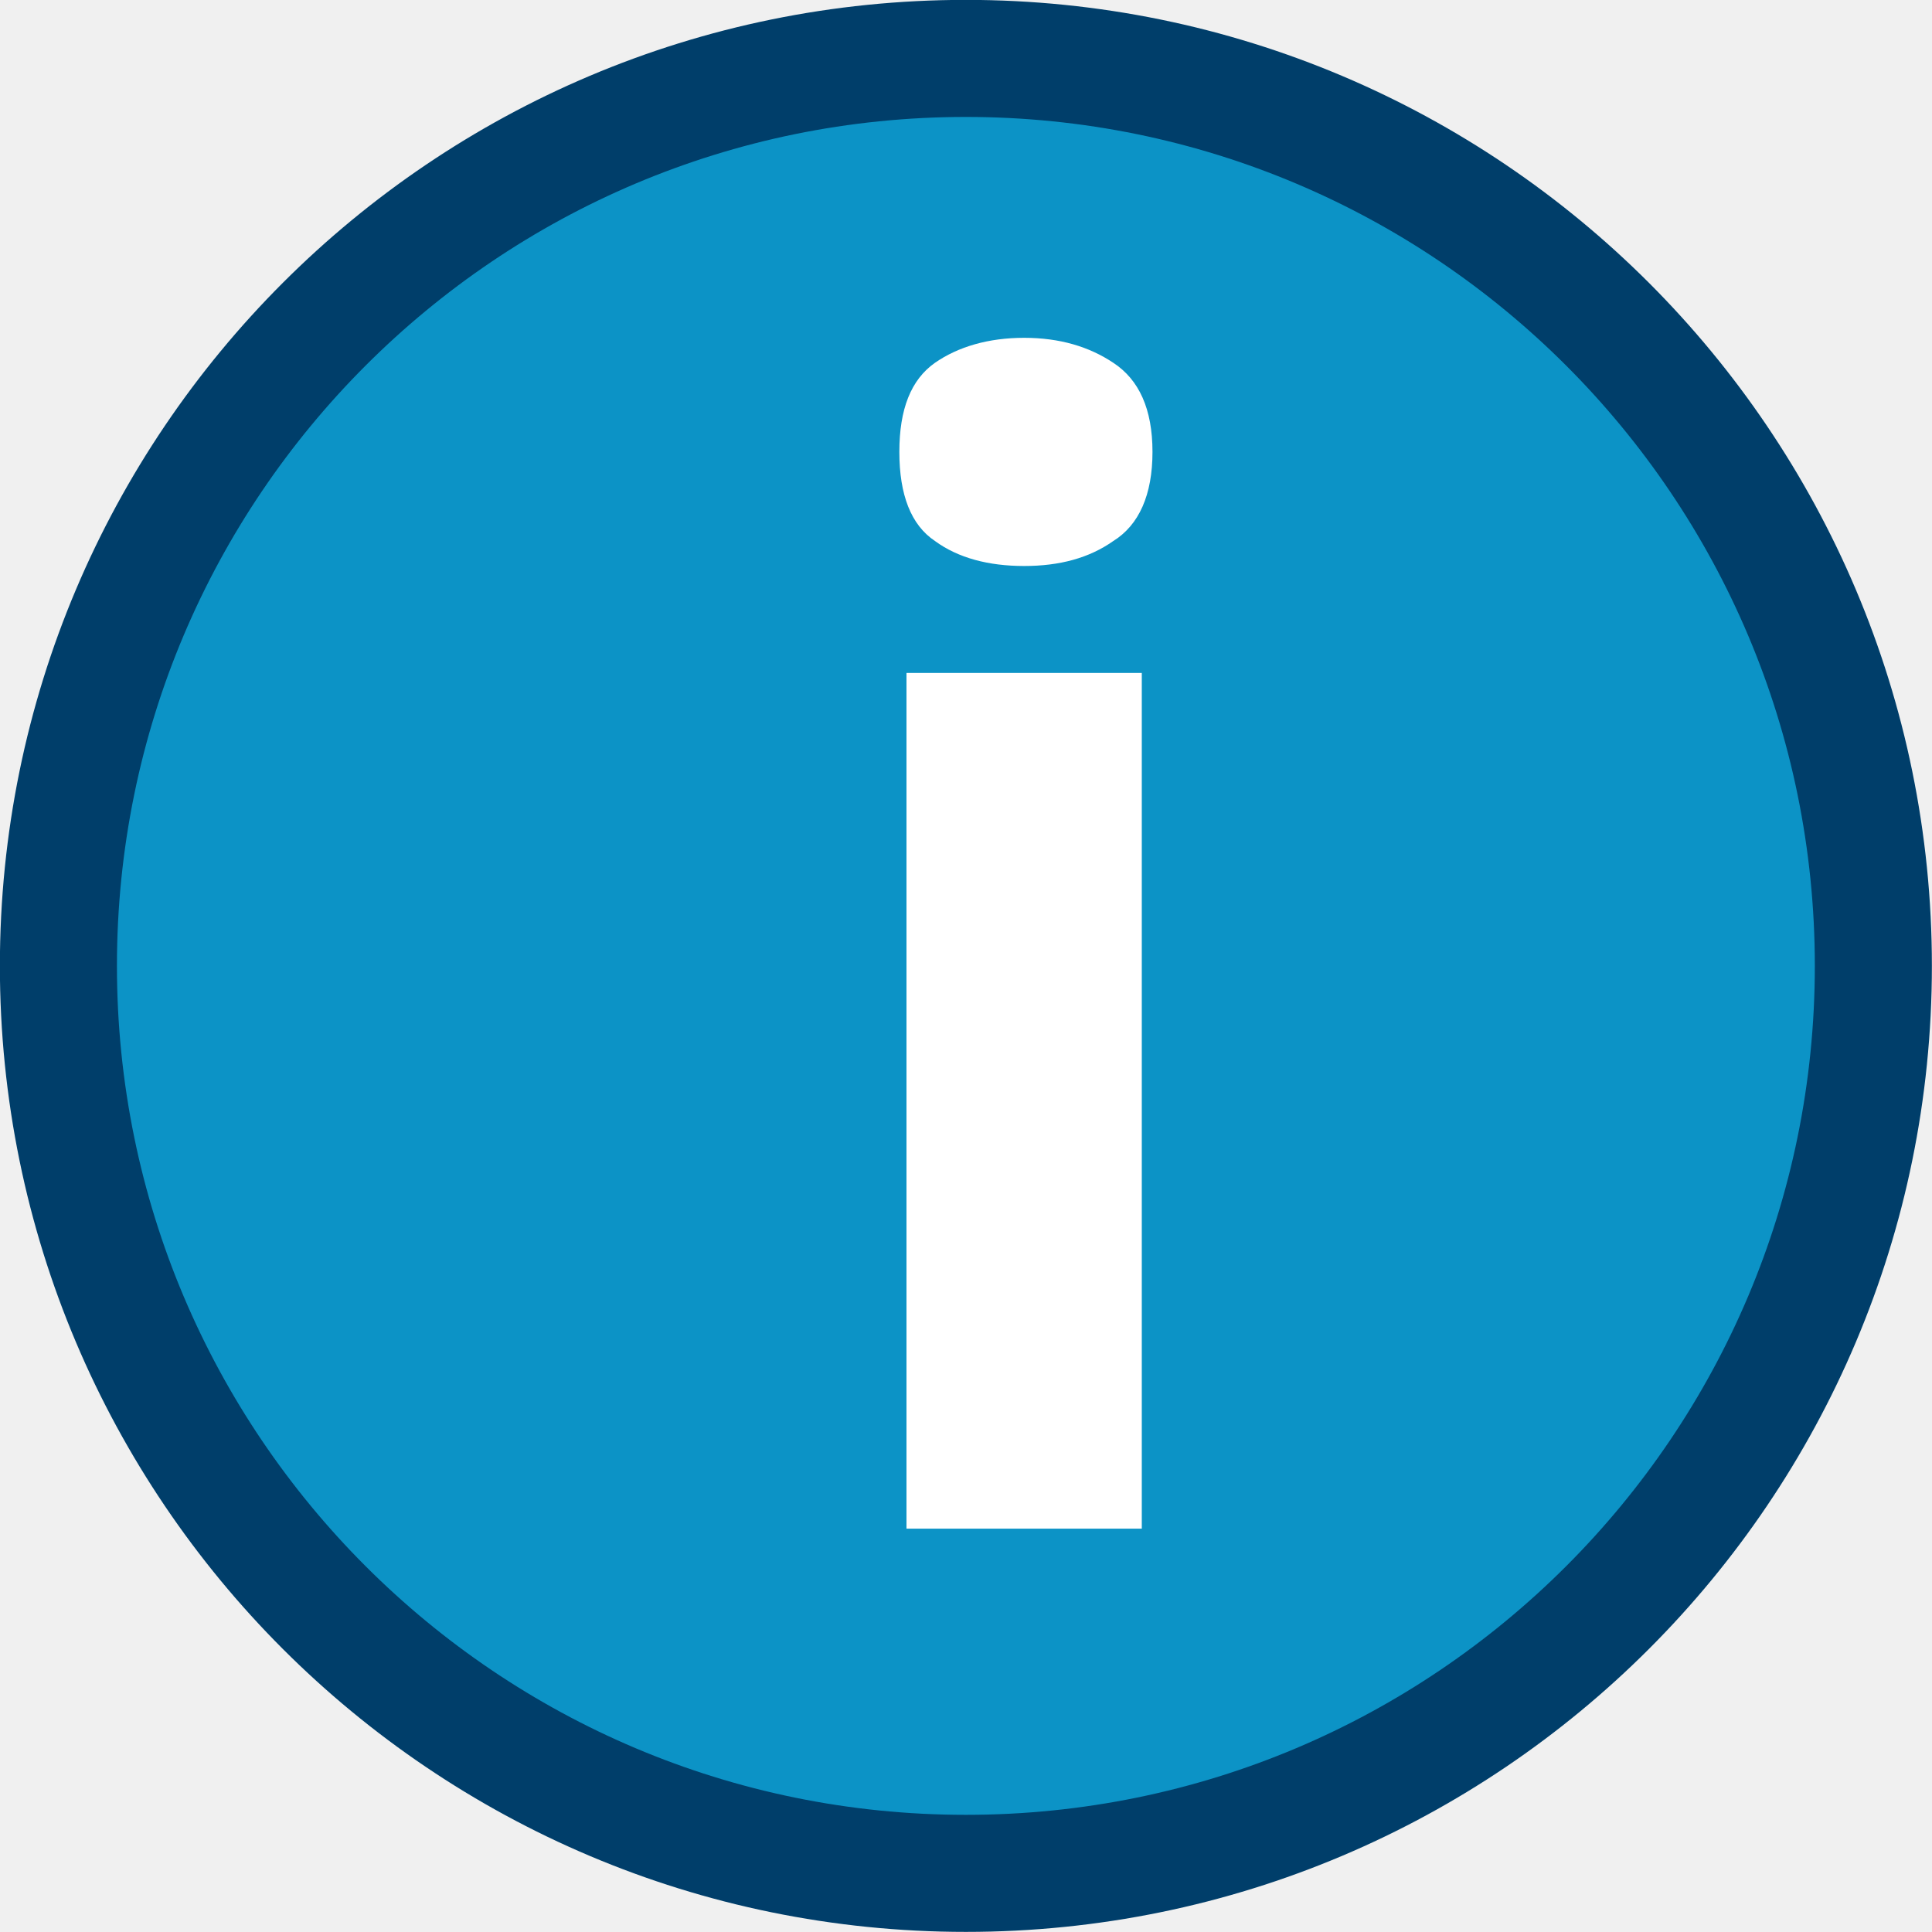
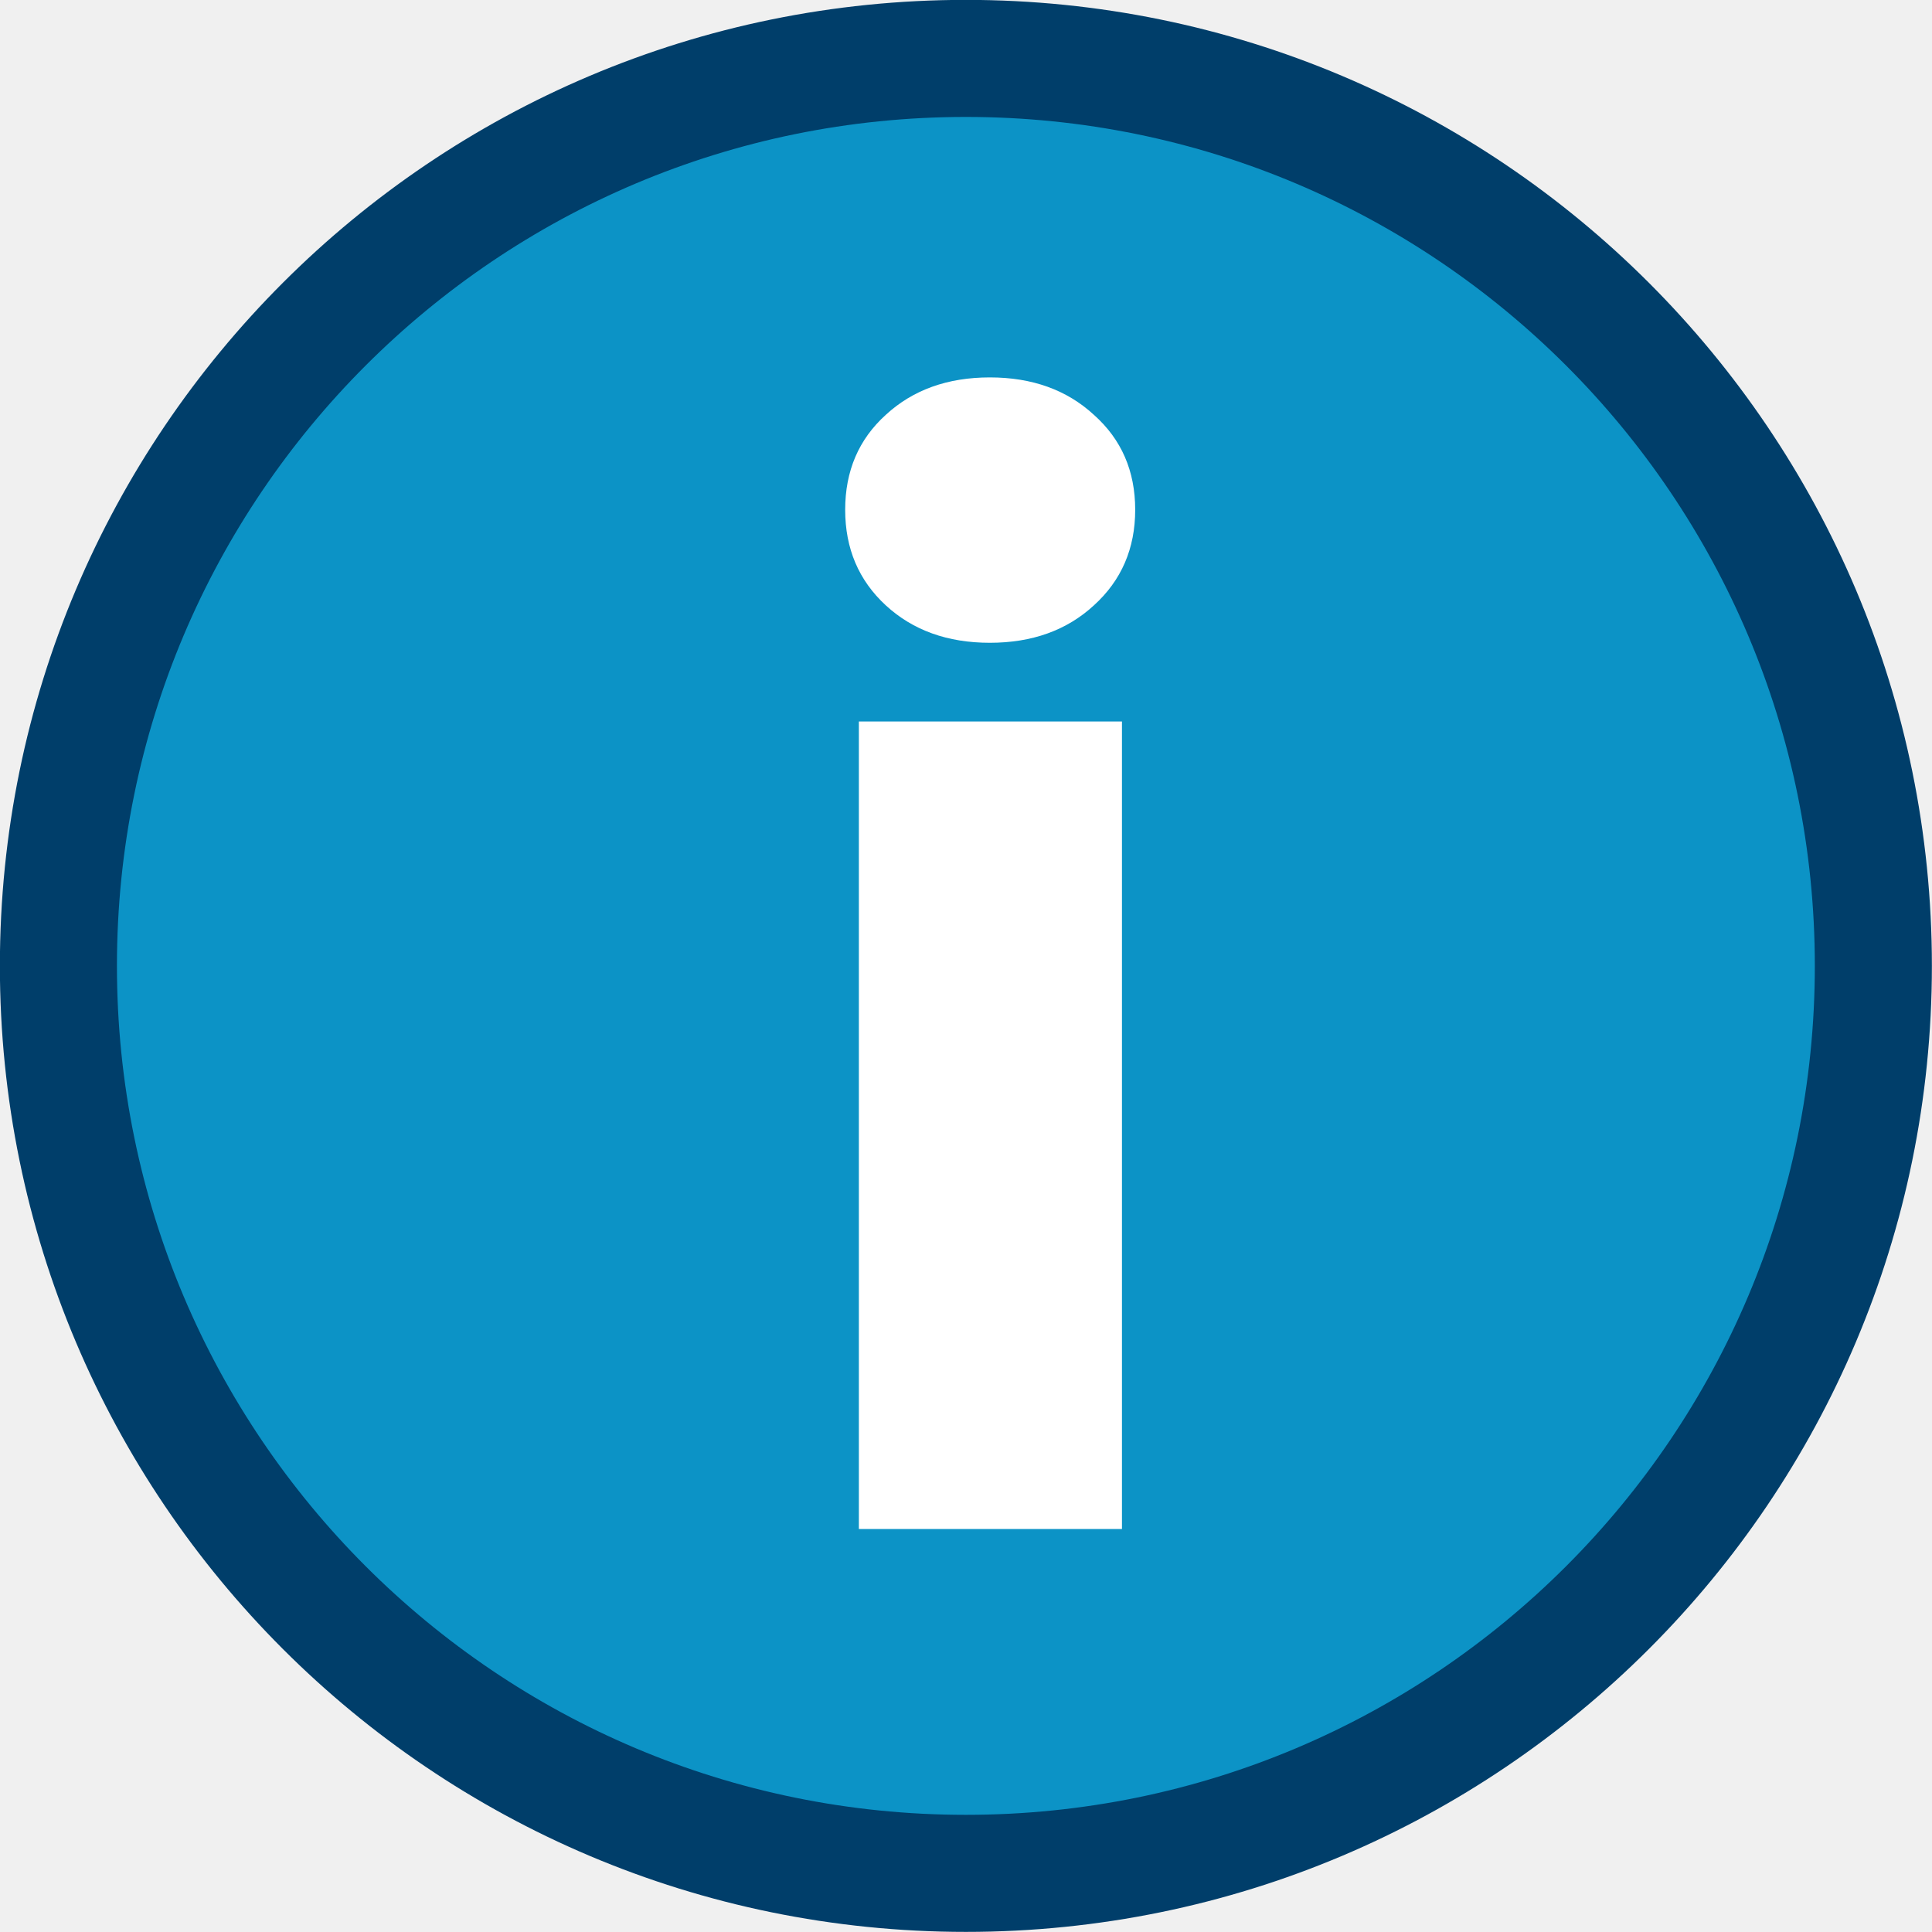
<svg xmlns="http://www.w3.org/2000/svg" width="32" height="32" viewBox="0 0 8.467 8.467" version="1.1" id="svg1">
  <defs id="defs1">
    </defs>
  <g id="layer1">
    <ellipse style="fill:#0c93c6;fill-opacity:1;stroke:#003e6a;stroke-width:0.513;stroke-dasharray:none;stroke-opacity:1" id="path1" cx="4.233" cy="4.233" rx="3.977" ry="3.977" />
-     <text xml:space="preserve" style="font-weight:800;font-size:6.863px;font-family:'Adwaita Sans';-inkscape-font-specification:'Adwaita Sans Ultra-Bold';writing-mode:lr-tb;direction:ltr;fill:#ffffff;fill-opacity:1;stroke:none;stroke-width:1.487;stroke-opacity:1" x="3.443" y="6.701" id="text1">
-       <tspan id="tspan1" style="fill:#ffffff;fill-opacity:1;stroke:none;stroke-width:1.487" x="3.443" y="6.701">i</tspan>
-     </text>
+     <path d="M 3.764,6.701 V 3.162 H 4.917 V 6.701 Z M 4.338,2.817 q -0.278,0 -0.456,-0.164 -0.178,-0.164 -0.178,-0.419 0,-0.255 0.178,-0.416 0.178,-0.164 0.456,-0.164 0.278,0 0.456,0.164 0.181,0.161 0.181,0.416 0,0.255 -0.181,0.419 Q 4.616,2.817 4.338,2.817 Z" id="text1" style="font-weight:800;font-size:6.863px;font-family:'Adwaita Sans';-inkscape-font-specification:'Adwaita Sans Ultra-Bold';fill:#ffffff;stroke-width:1.487" aria-label="i" />
  </g>
</svg>
